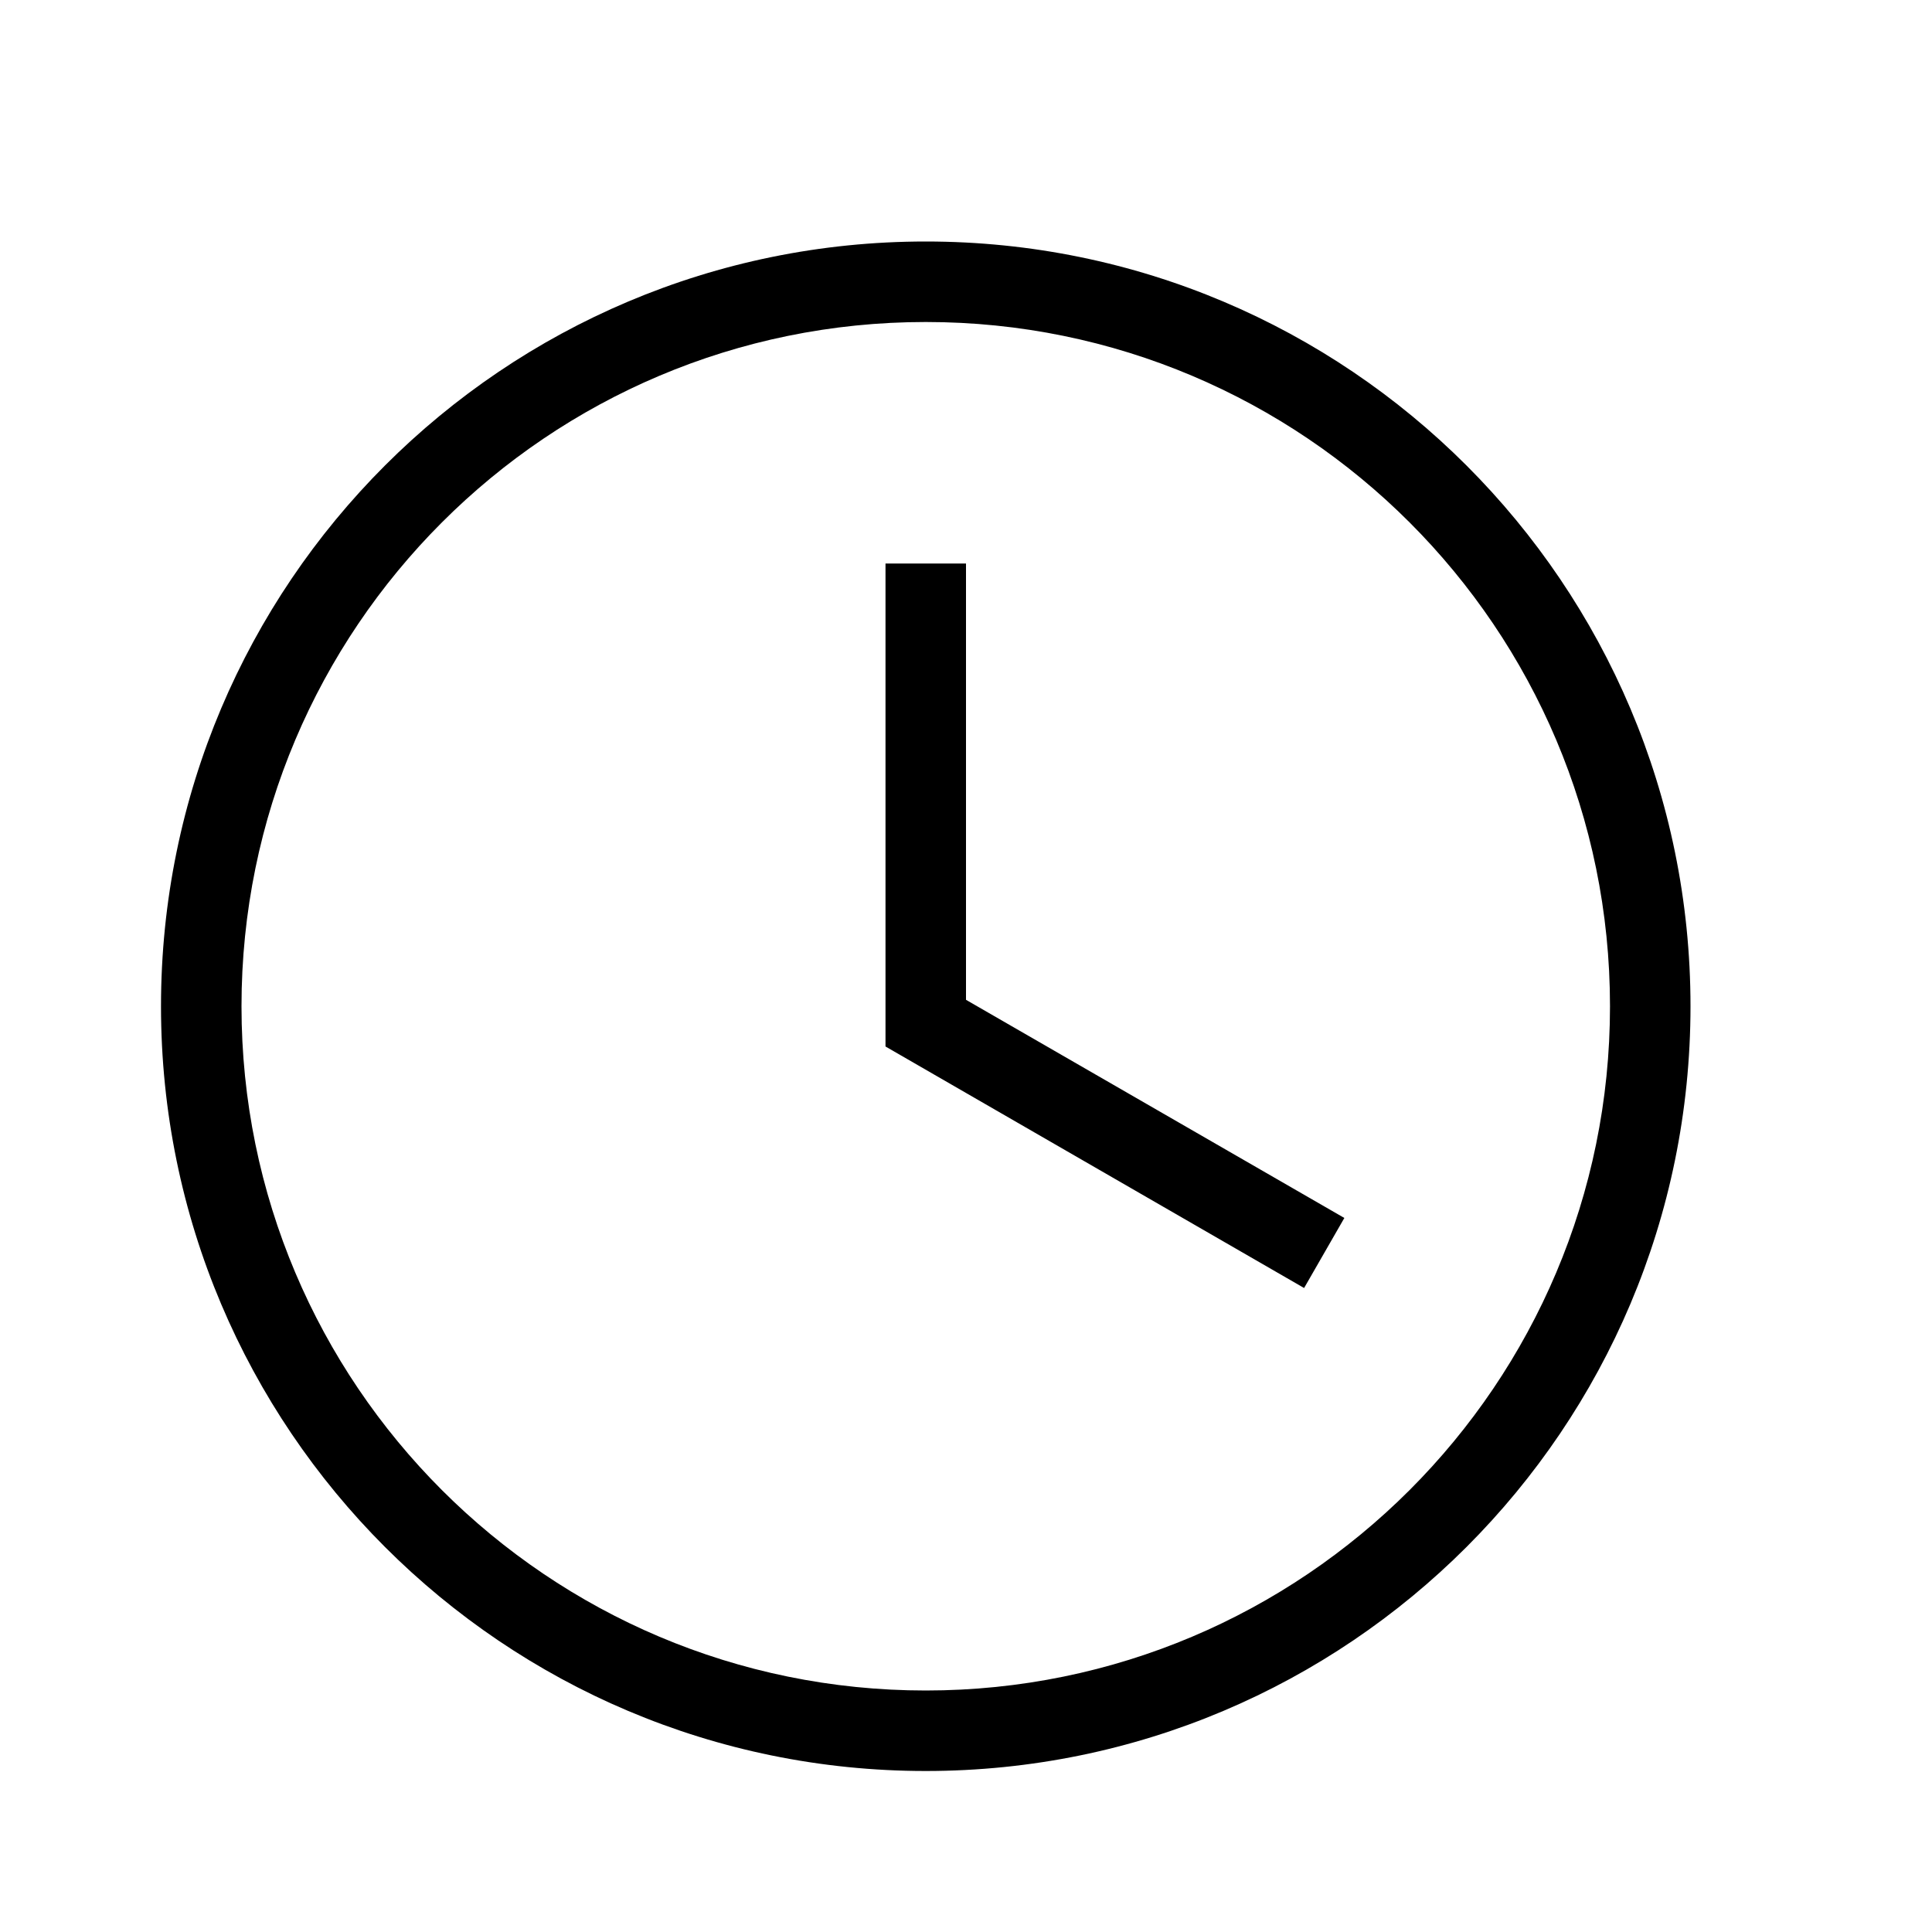
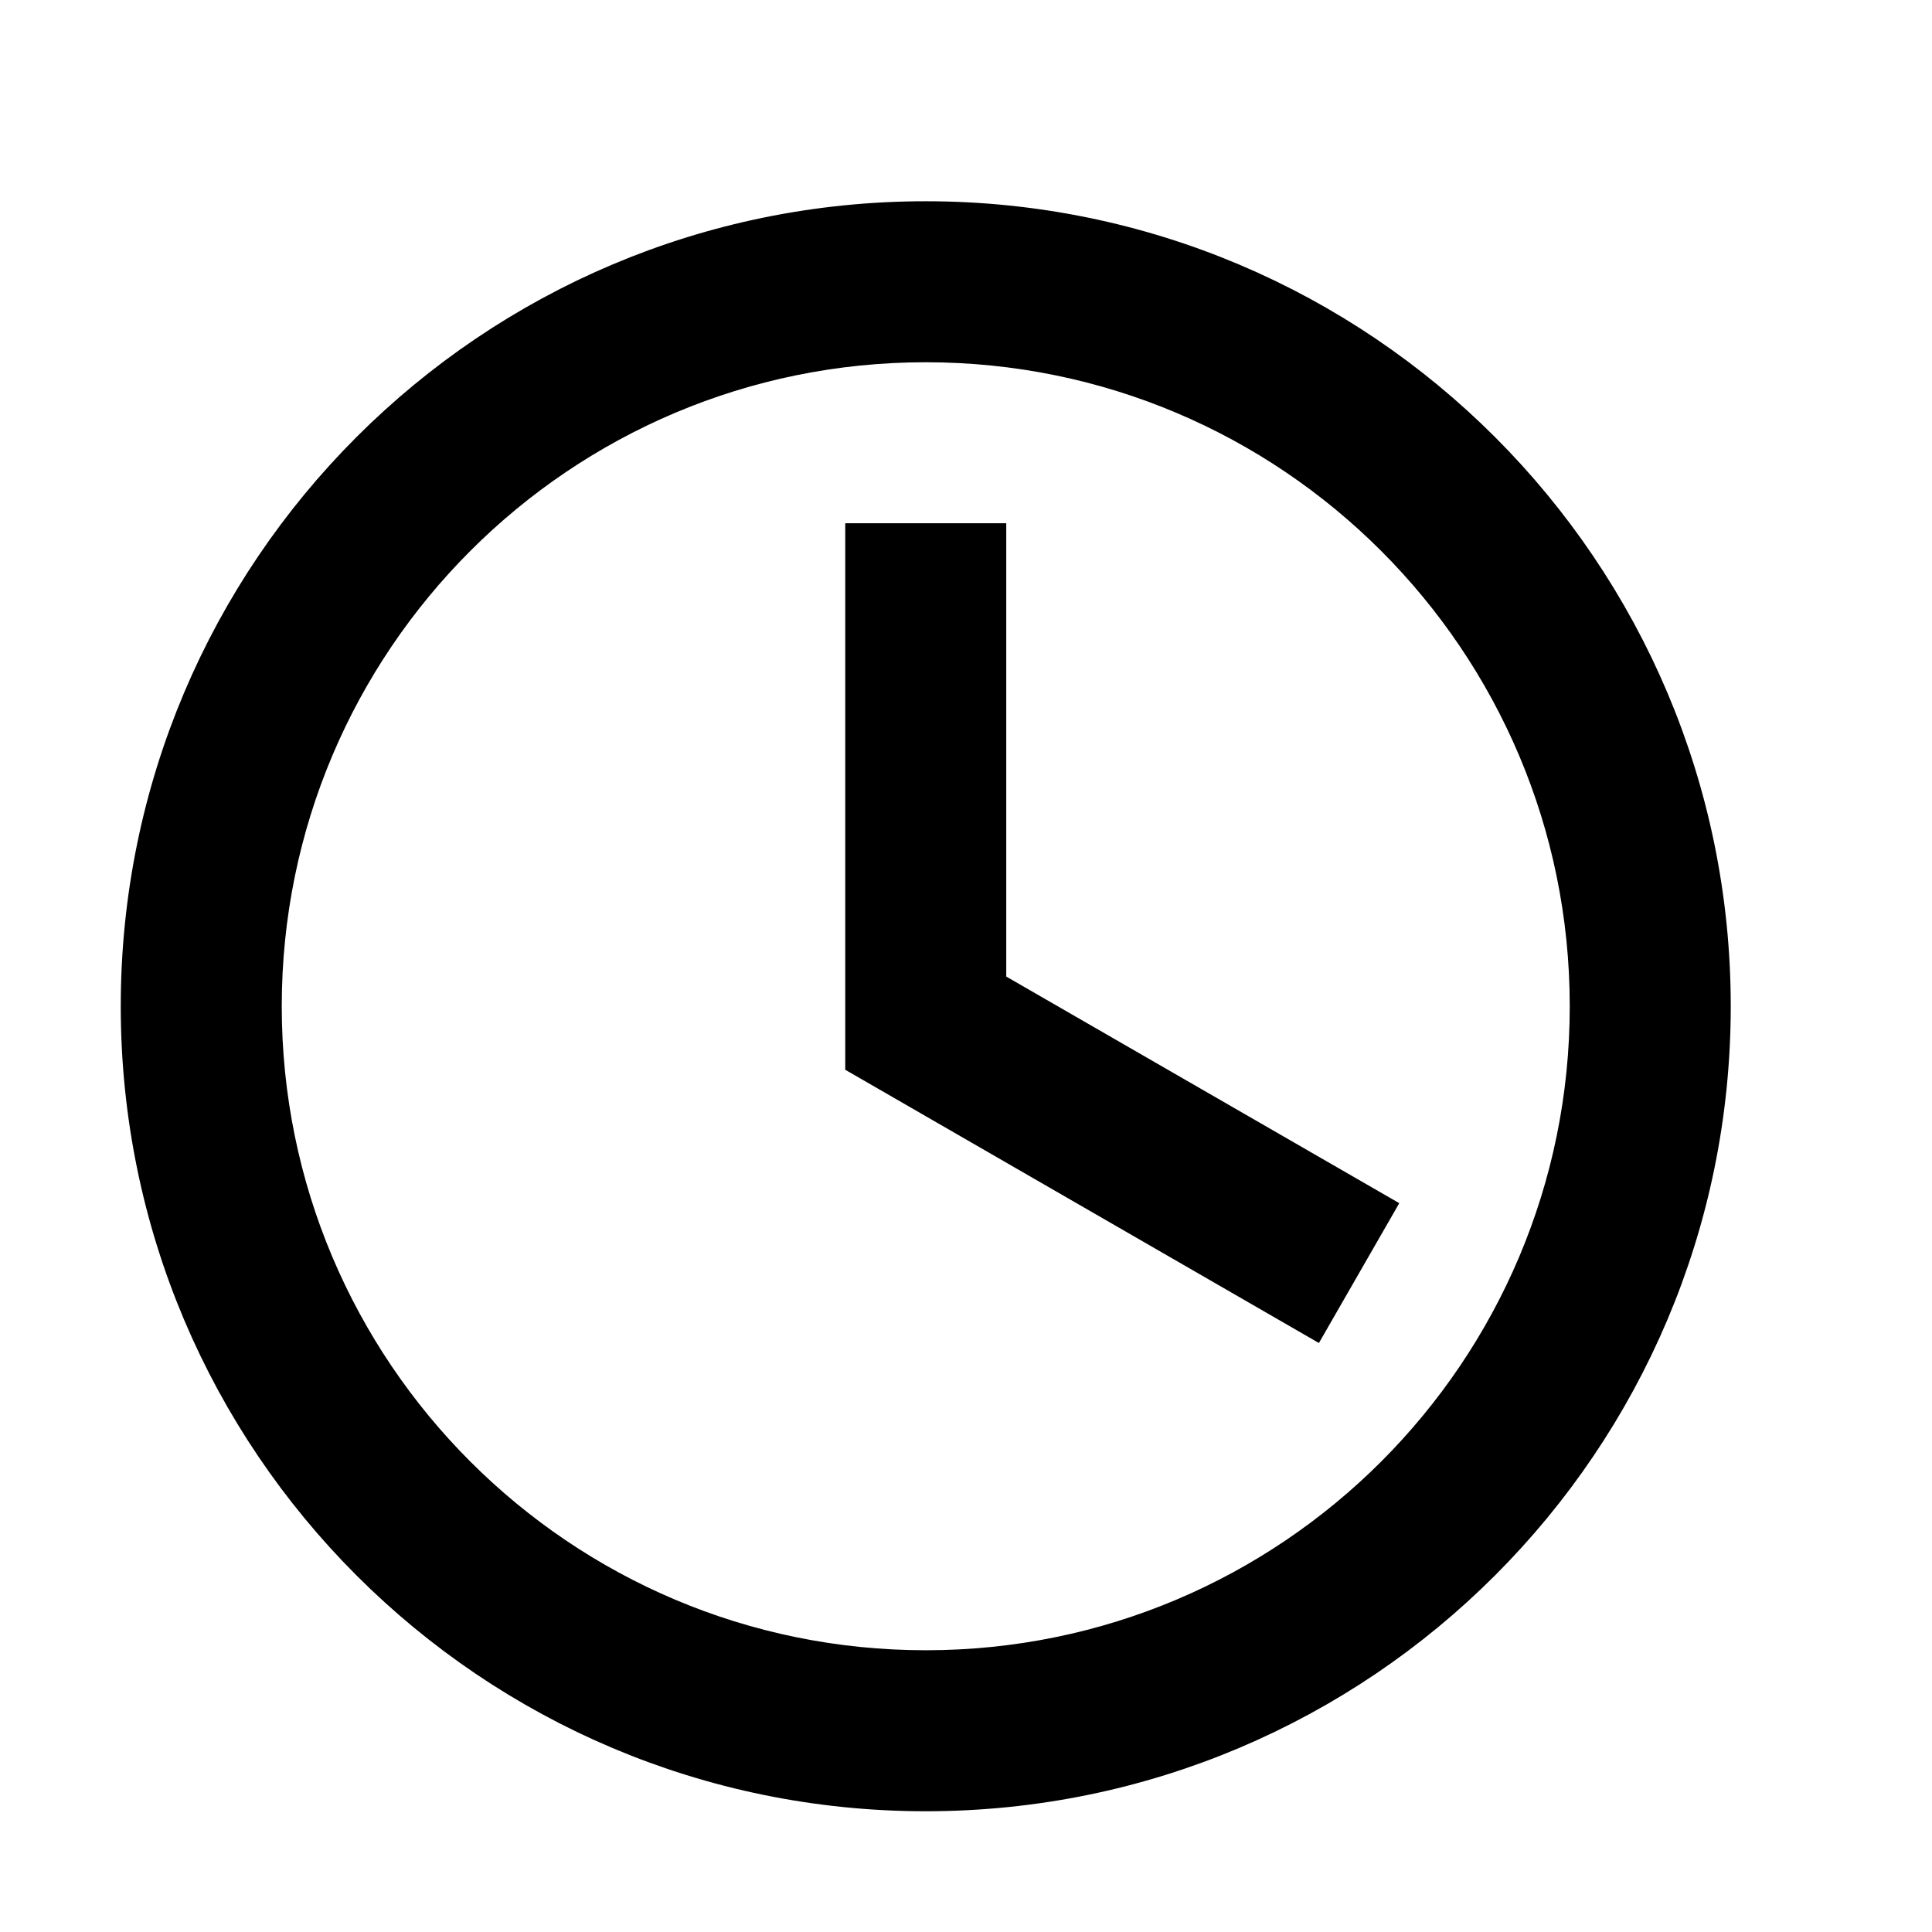
- <svg xmlns="http://www.w3.org/2000/svg" width="1em" height="1em" viewBox="0 0 24 24">
+ <svg xmlns="http://www.w3.org/2000/svg" width="1em" height="1em" viewBox="0 0 24 24" stroke="currentColor" stroke-linecap="round">
  <path fill="currentColor" d="M11.5 3a9.5 9.5 0 0 1 9.5 9.5a9.5 9.5 0 0 1-9.5 9.5A9.5 9.5 0 0 1 2 12.5A9.5 9.5 0 0 1 11.5 3m0 1A8.5 8.5 0 0 0 3 12.5a8.5 8.5 0 0 0 8.5 8.5a8.5 8.5 0 0 0 8.5-8.5A8.5 8.5 0 0 0 11.5 4M11 7h1v5.42l4.7 2.71l-.5.87l-5.2-3z" />
</svg>
